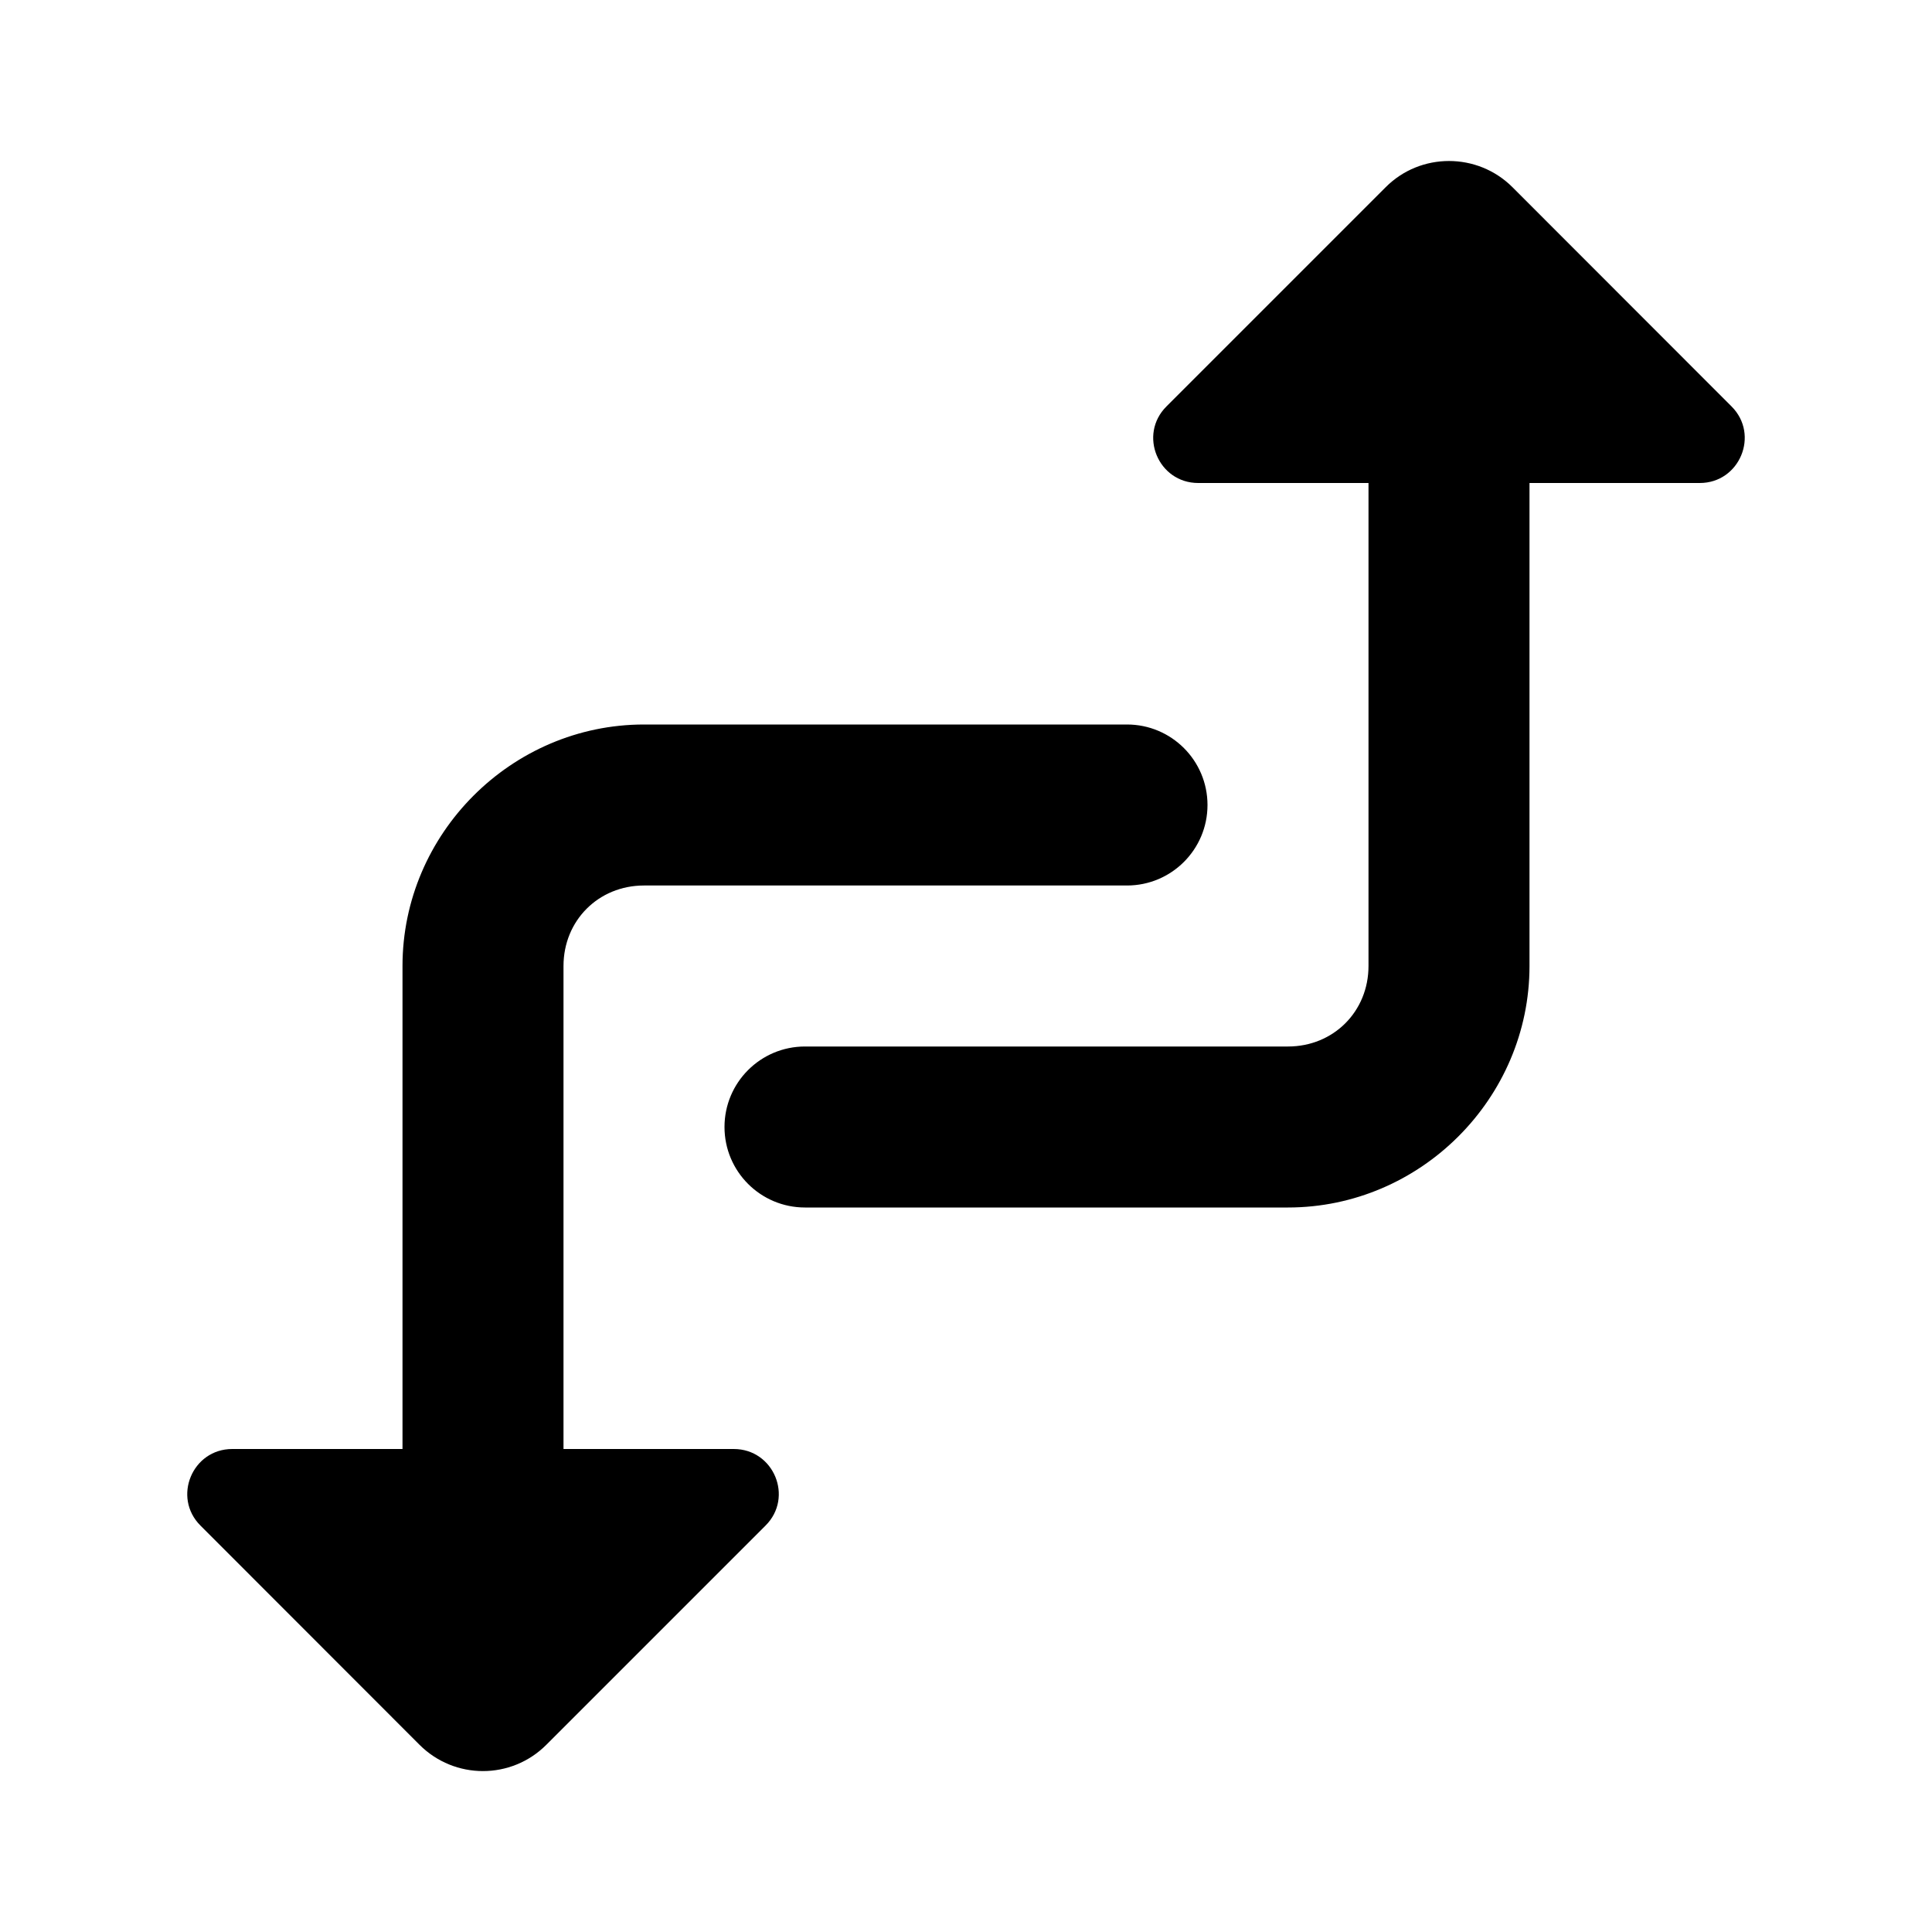
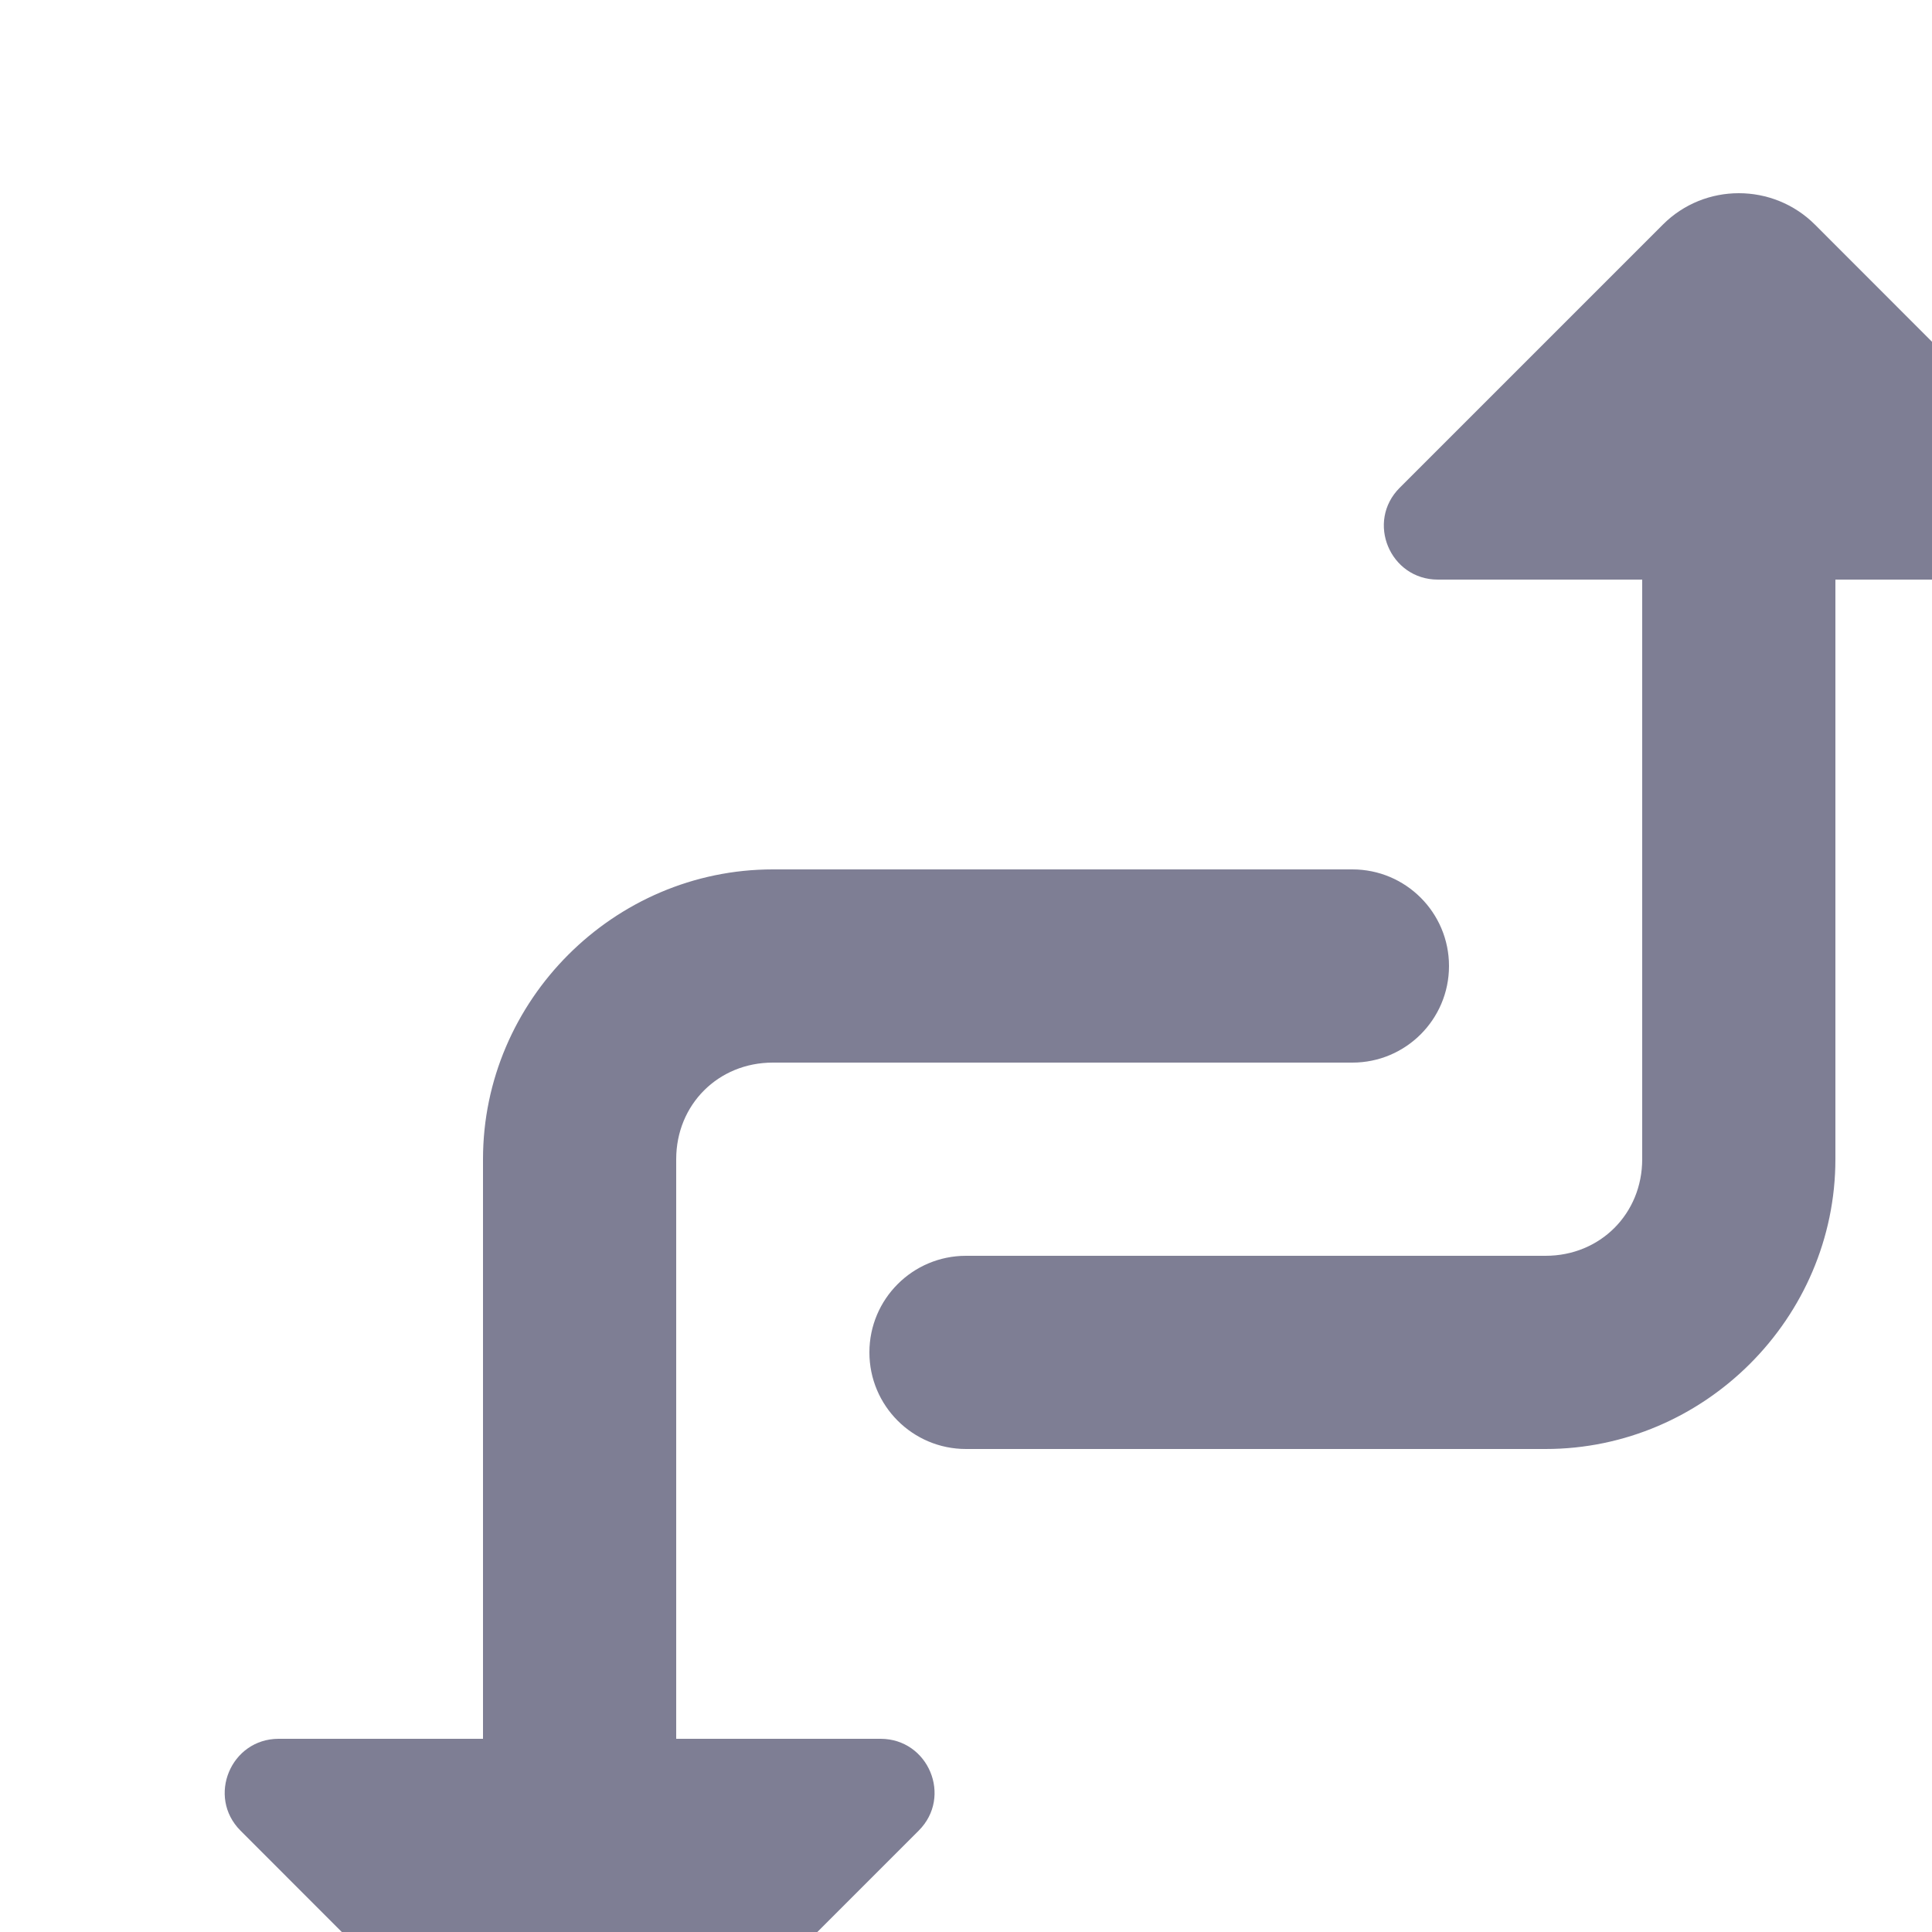
- <svg xmlns="http://www.w3.org/2000/svg" viewBox="0 0 24 24" width="24px" height="24px">
+ <svg xmlns="http://www.w3.org/2000/svg" class="svg_icon" viewBox="0 0 20 20" width="20px" height="20px">
  <style type="text/css">
    
-     .svg_icon path{fill:#85c406;}
+     .svg_icon path{fill:#7e7e94;}
    
</style>
  <path d="M 18 2 C 17.715 2 17.43 2.108 17.213 2.326 L 14.49 5.049 C 14.138 5.4 14.388 6 14.885 6 L 17 6 L 17 12 C 17 12.565 16.565 13 16 13 L 10 13 A 1 1 0 1 0 10 15 L 16 15 C 17.645 15 19 13.645 19 12 L 19 6 L 21.115 6 C 21.611 6 21.861 5.4 21.51 5.049 L 18.789 2.326 C 18.571 2.108 18.285 2 18 2 z M 8 9 C 6.355 9 5 10.355 5 12 L 5 18 L 2.885 18 C 2.389 18 2.139 18.6 2.49 18.951 L 5.211 21.674 C 5.647 22.11 6.352 22.11 6.787 21.674 L 9.51 18.951 C 9.862 18.6 9.612 18 9.115 18 L 7 18 L 7 12 C 7 11.435 7.435 11 8 11 L 14 11 A 1 1 0 1 0 14 9 L 8 9 z" />
</svg>
